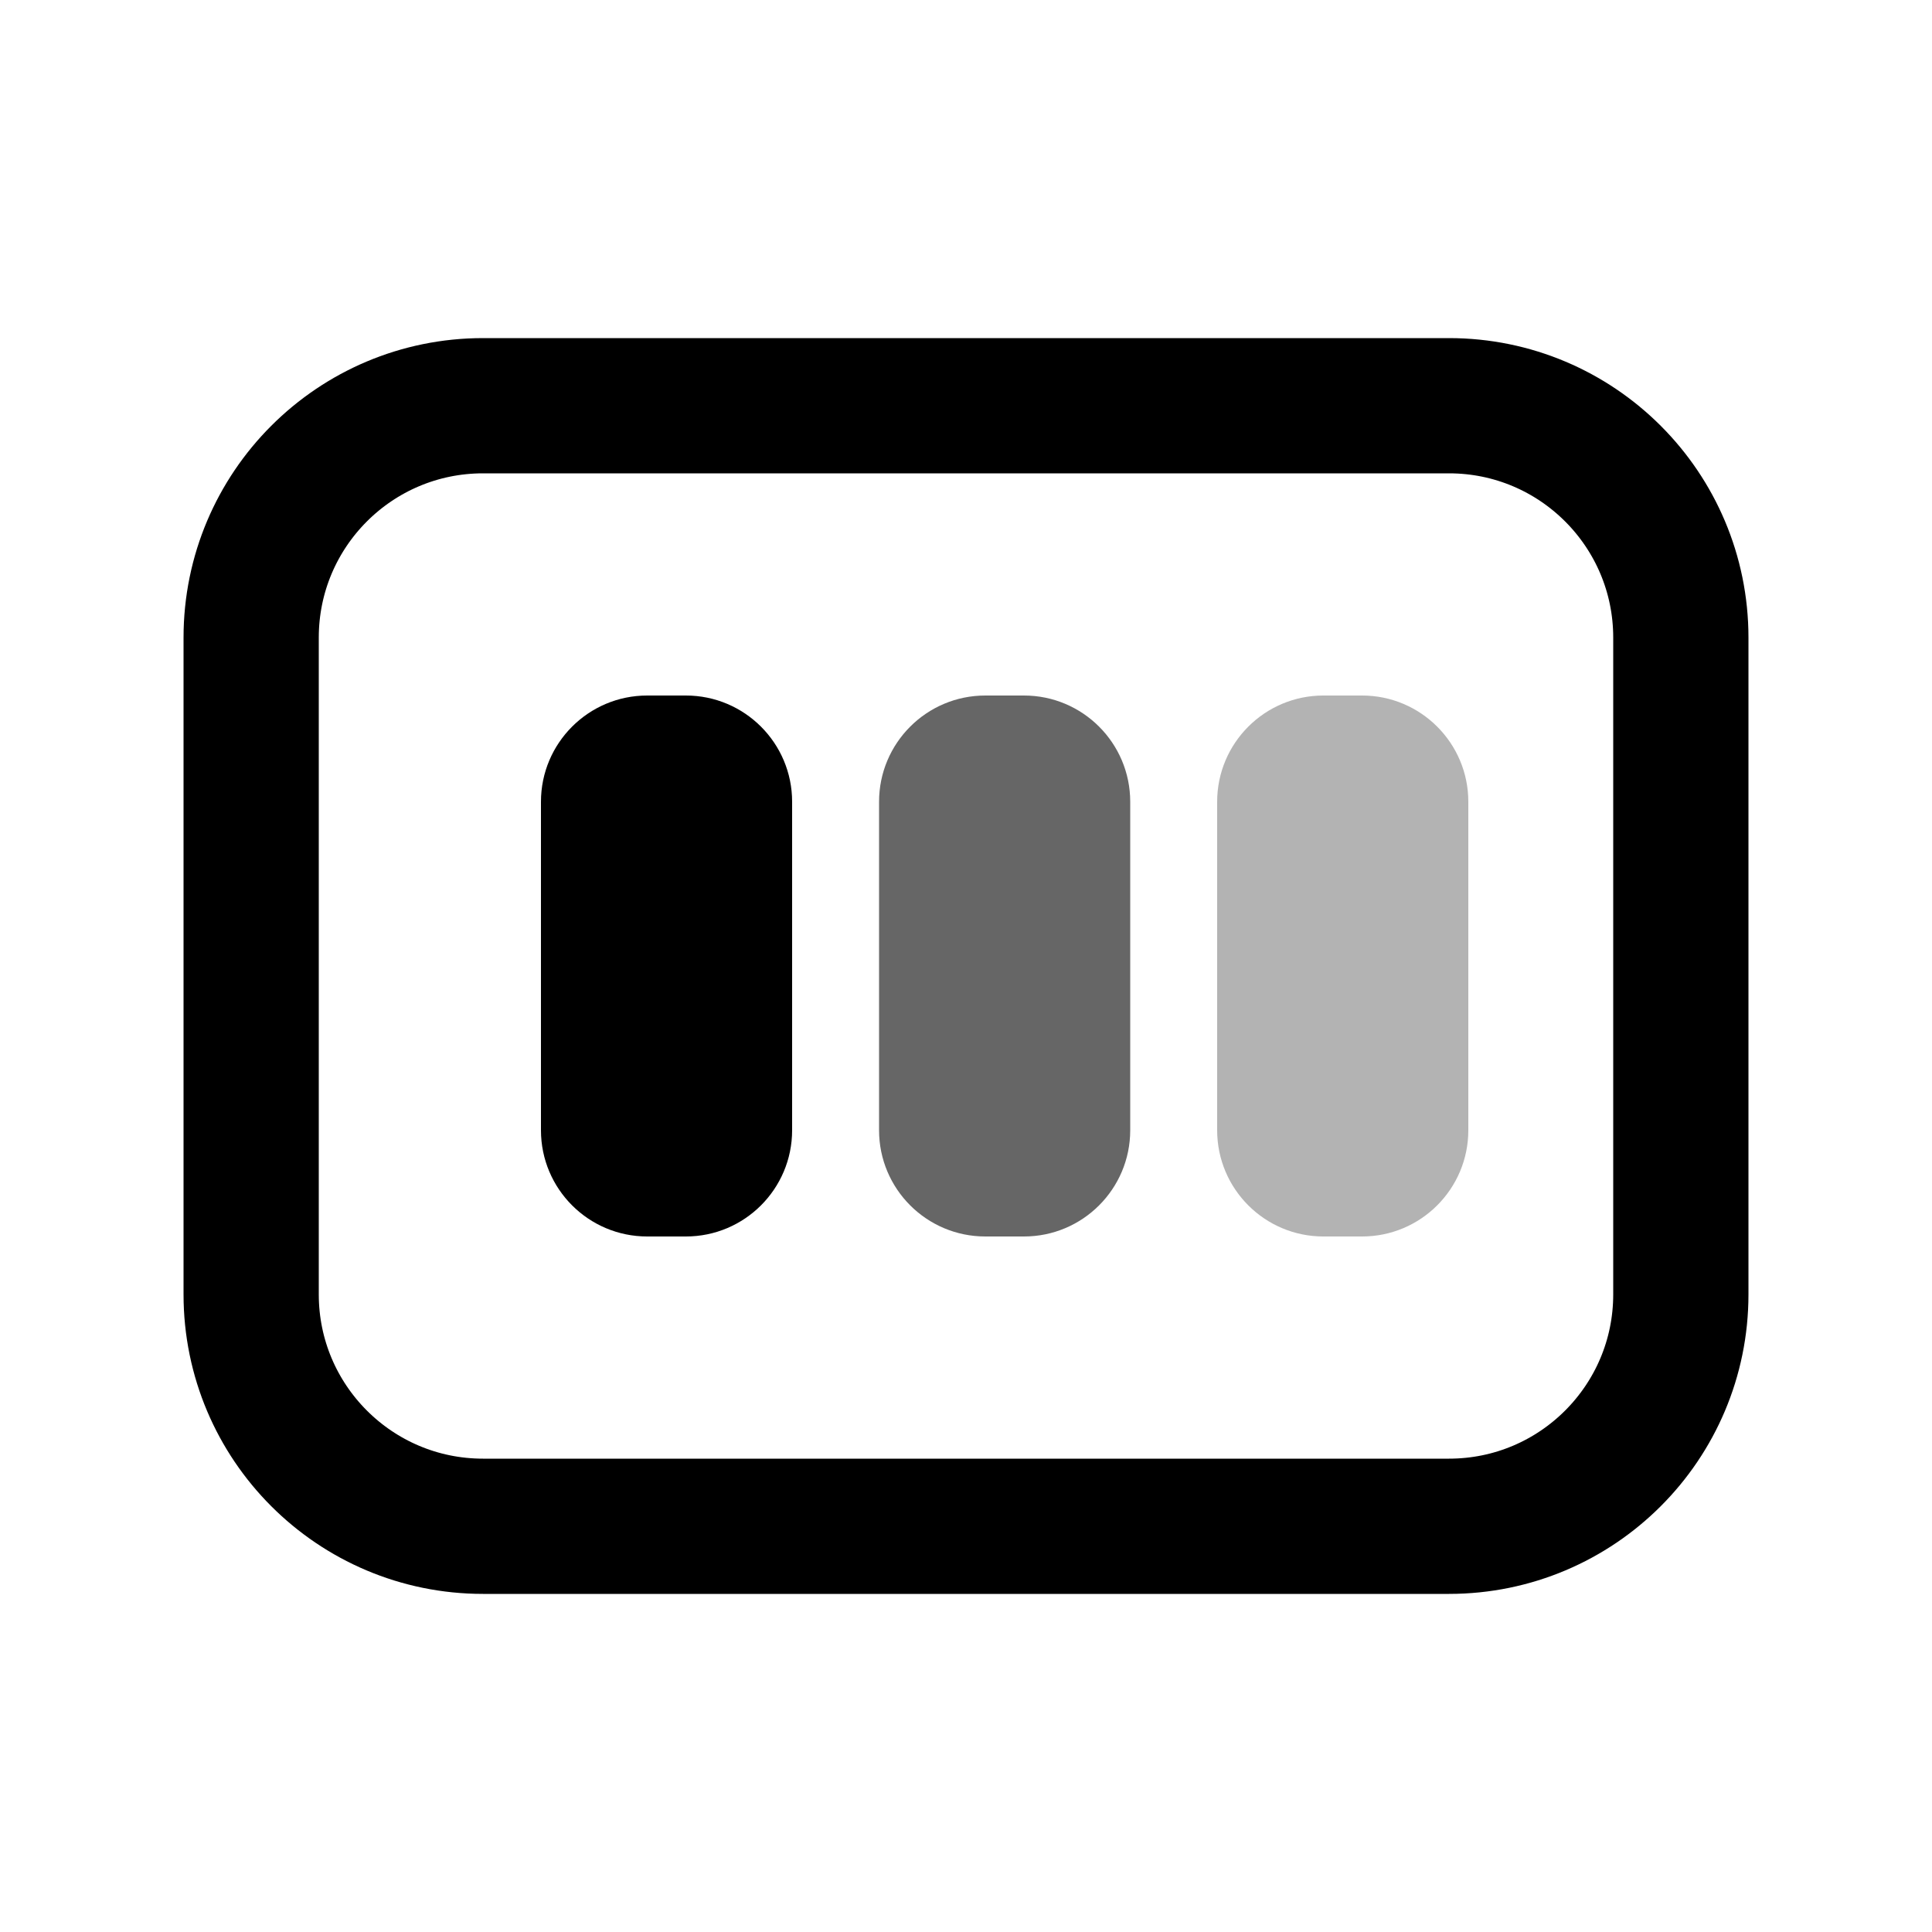
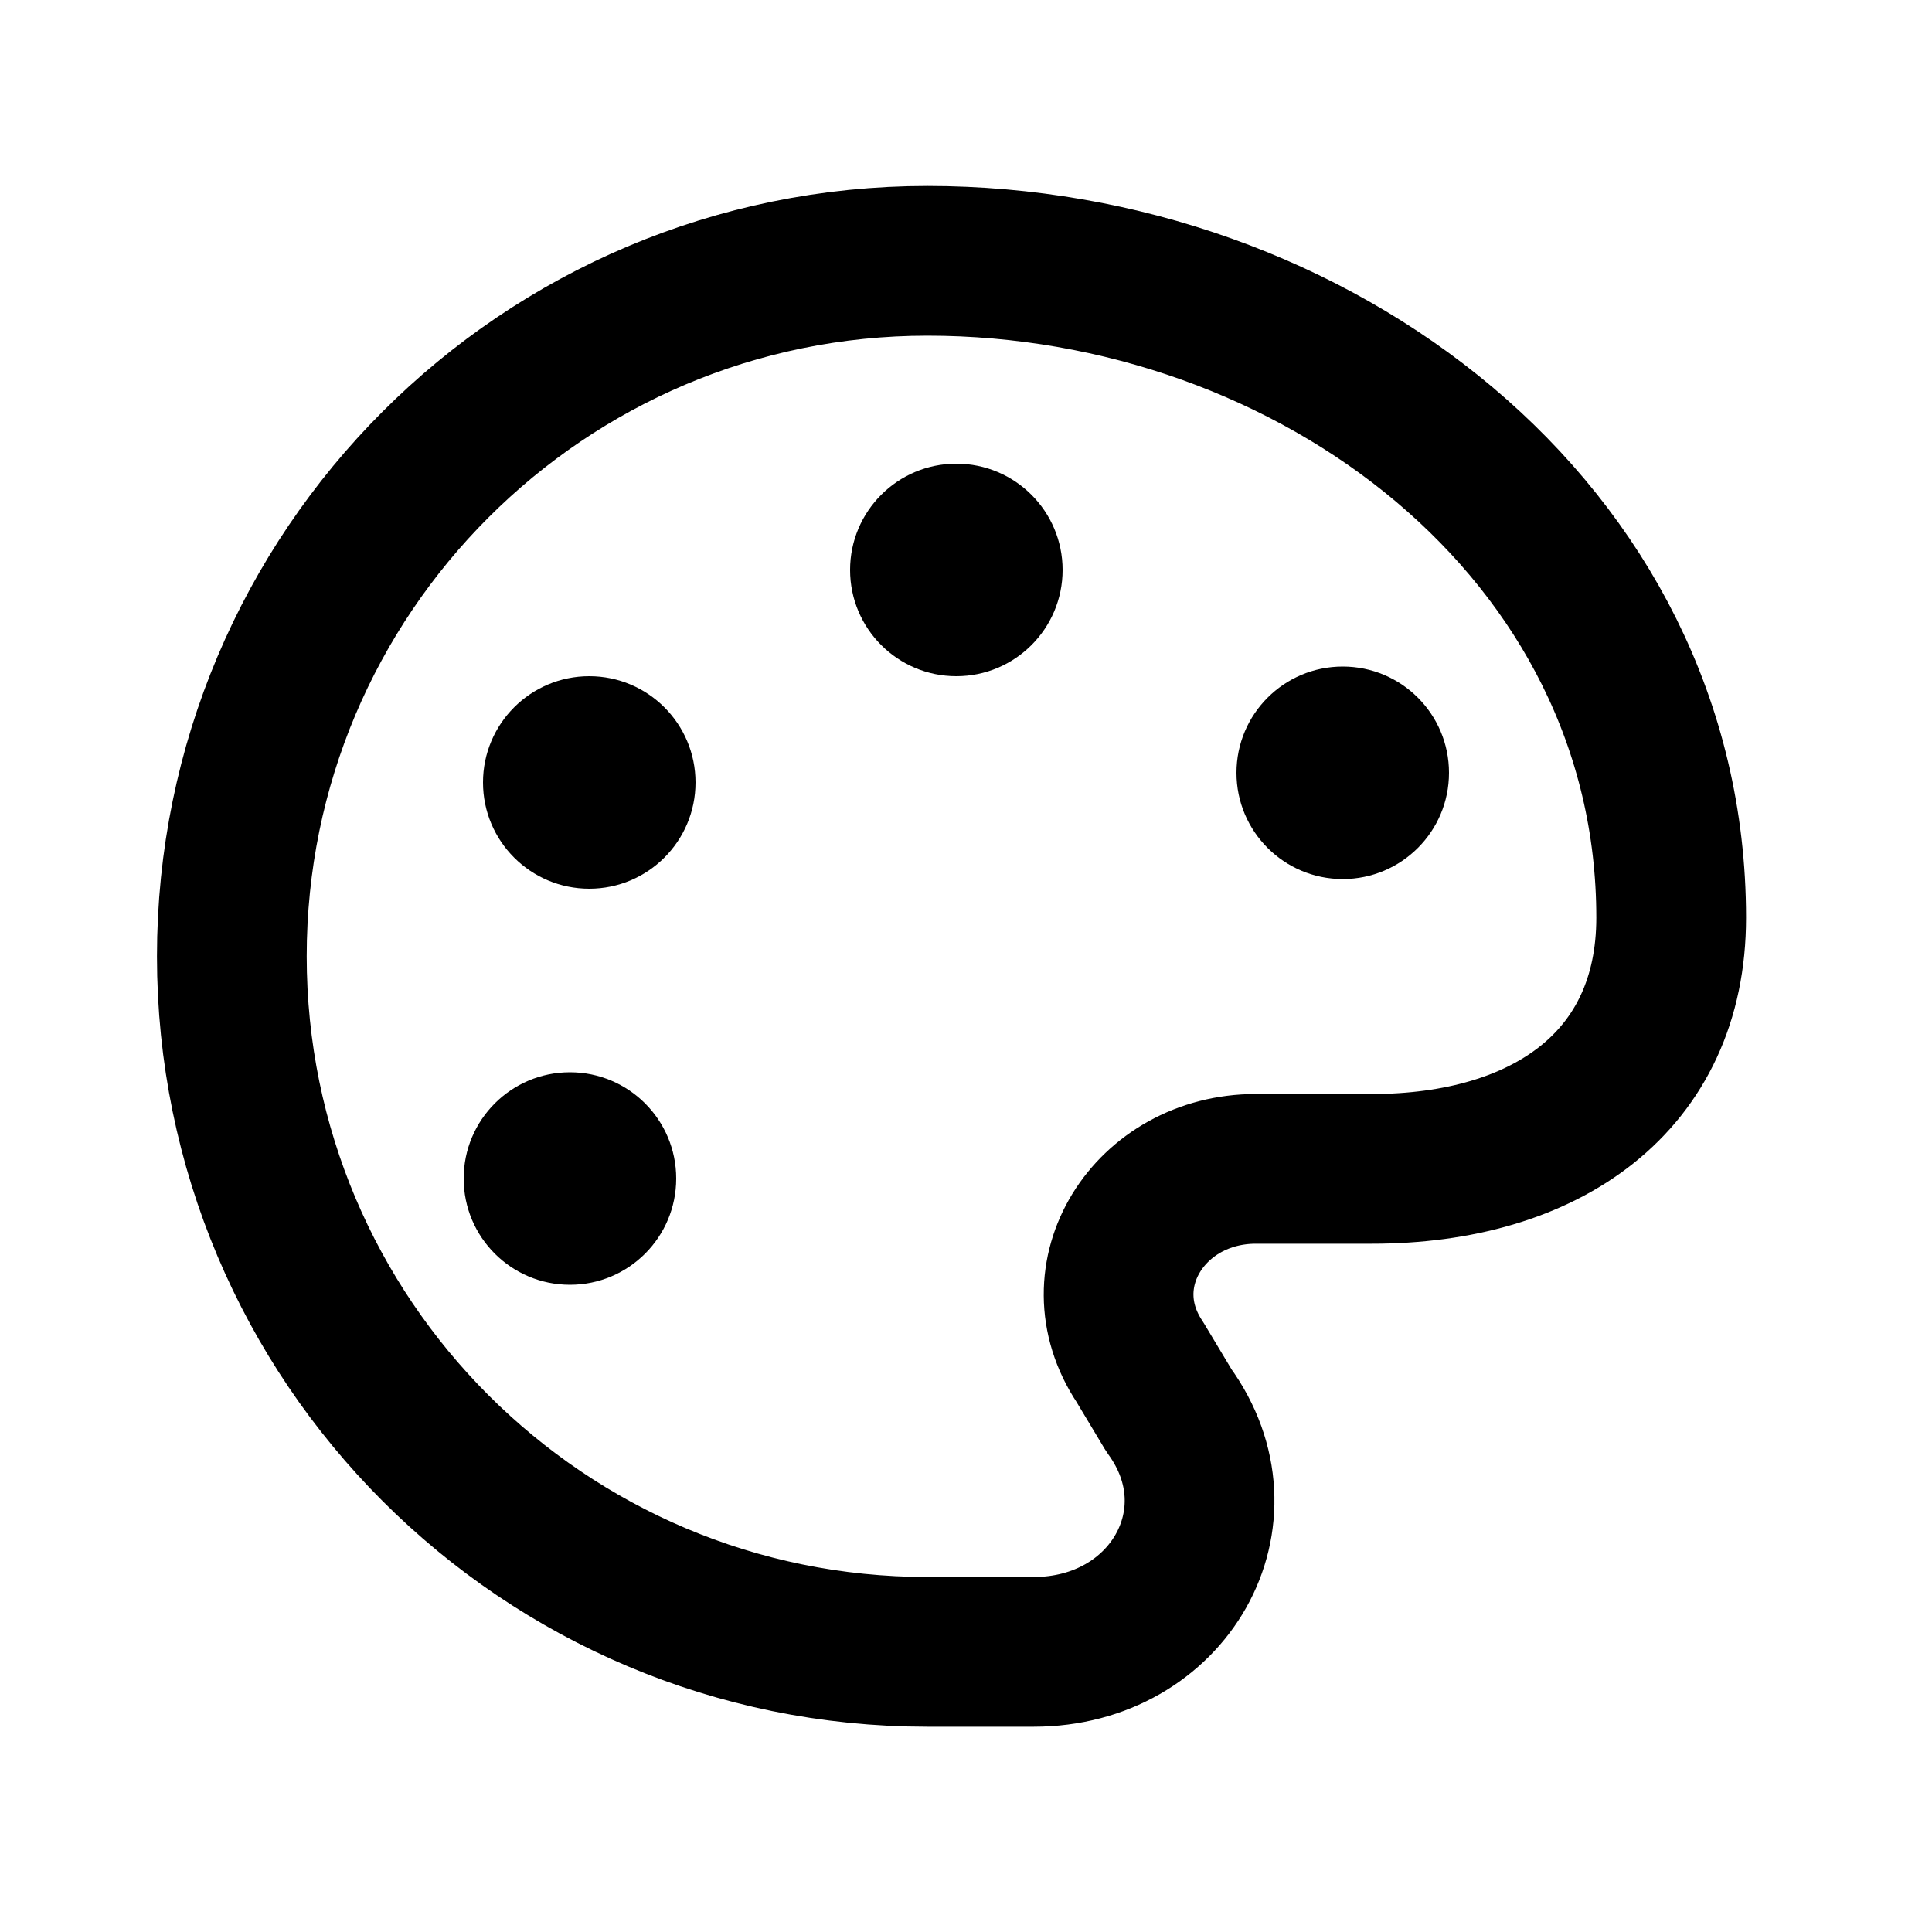
- <svg xmlns="http://www.w3.org/2000/svg" width="20" height="20" viewBox="0 0 20 20" fill="none">
-   <rect x="2.6" y="4.2" width="14.8" height="11.6" rx="2.4" stroke="black" stroke-width="1.4" />
-   <rect x="5.6" y="7.2" width="2.6" height="5.6" rx="1.1" fill="black" />
-   <rect x="9.1" y="7.2" width="2.6" height="5.6" rx="1.1" fill="black" opacity="0.6" />
-   <rect x="12.6" y="7.2" width="2.6" height="5.6" rx="1.1" fill="black" opacity="0.3" />
+ <svg xmlns="http://www.w3.org/2000/svg" viewBox="0 0 20 20" fill="none" stroke="currentColor" stroke-width="1.55" stroke-linecap="round" stroke-linejoin="round">
+   <path d="M17.3 9.5c0-4-3.7-6.8-7.7-6.8a7.2 7.2 0 0 0 0 14.4h1.1c1.4 0 2.2-1.4 1.4-2.5l-.3-.5c-.6-.9.1-2 1.2-2h1.2c1.8 0 3.1-.9 3.1-2.6Z" />
+   <g fill="currentColor" stroke="none">
+     <circle cx="6.1" cy="8.1" r="1.1" />
+     <circle cx="9.9" cy="5.9" r="1.1" />
+     <circle cx="13.9" cy="8" r="1.1" />
+     <circle cx="5.9" cy="12.2" r="1.1" />
+   </g>
</svg>
